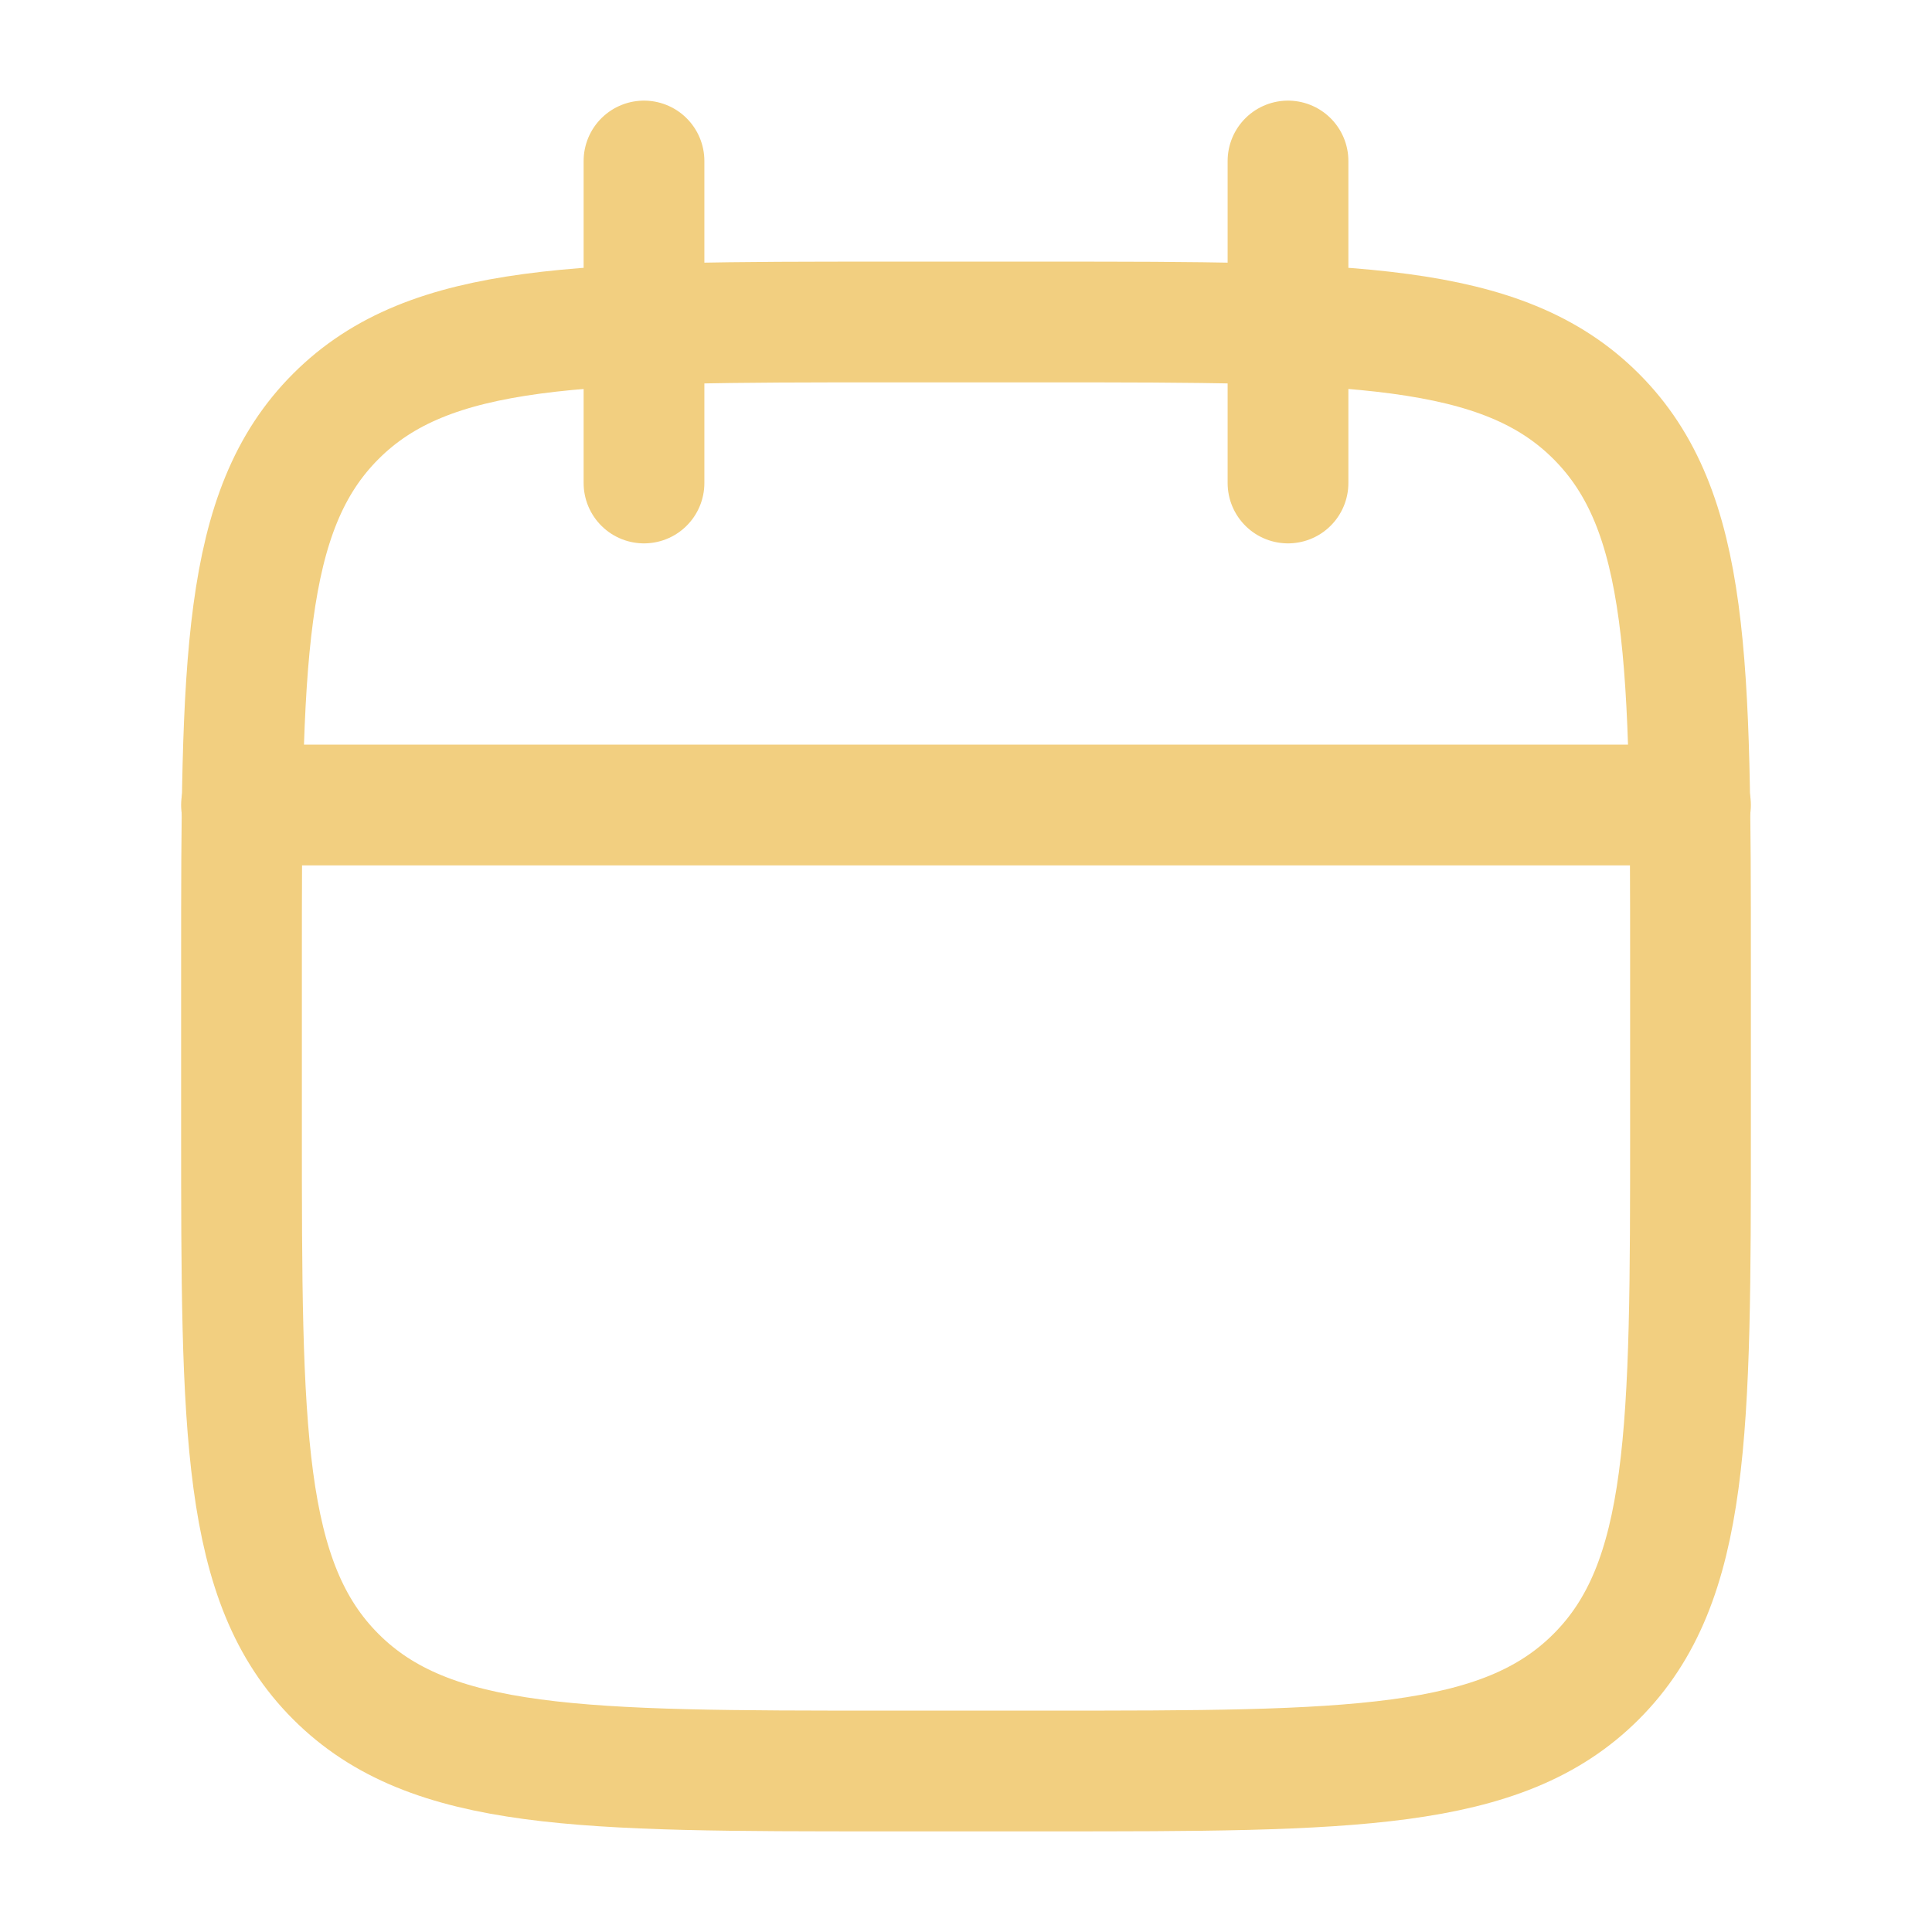
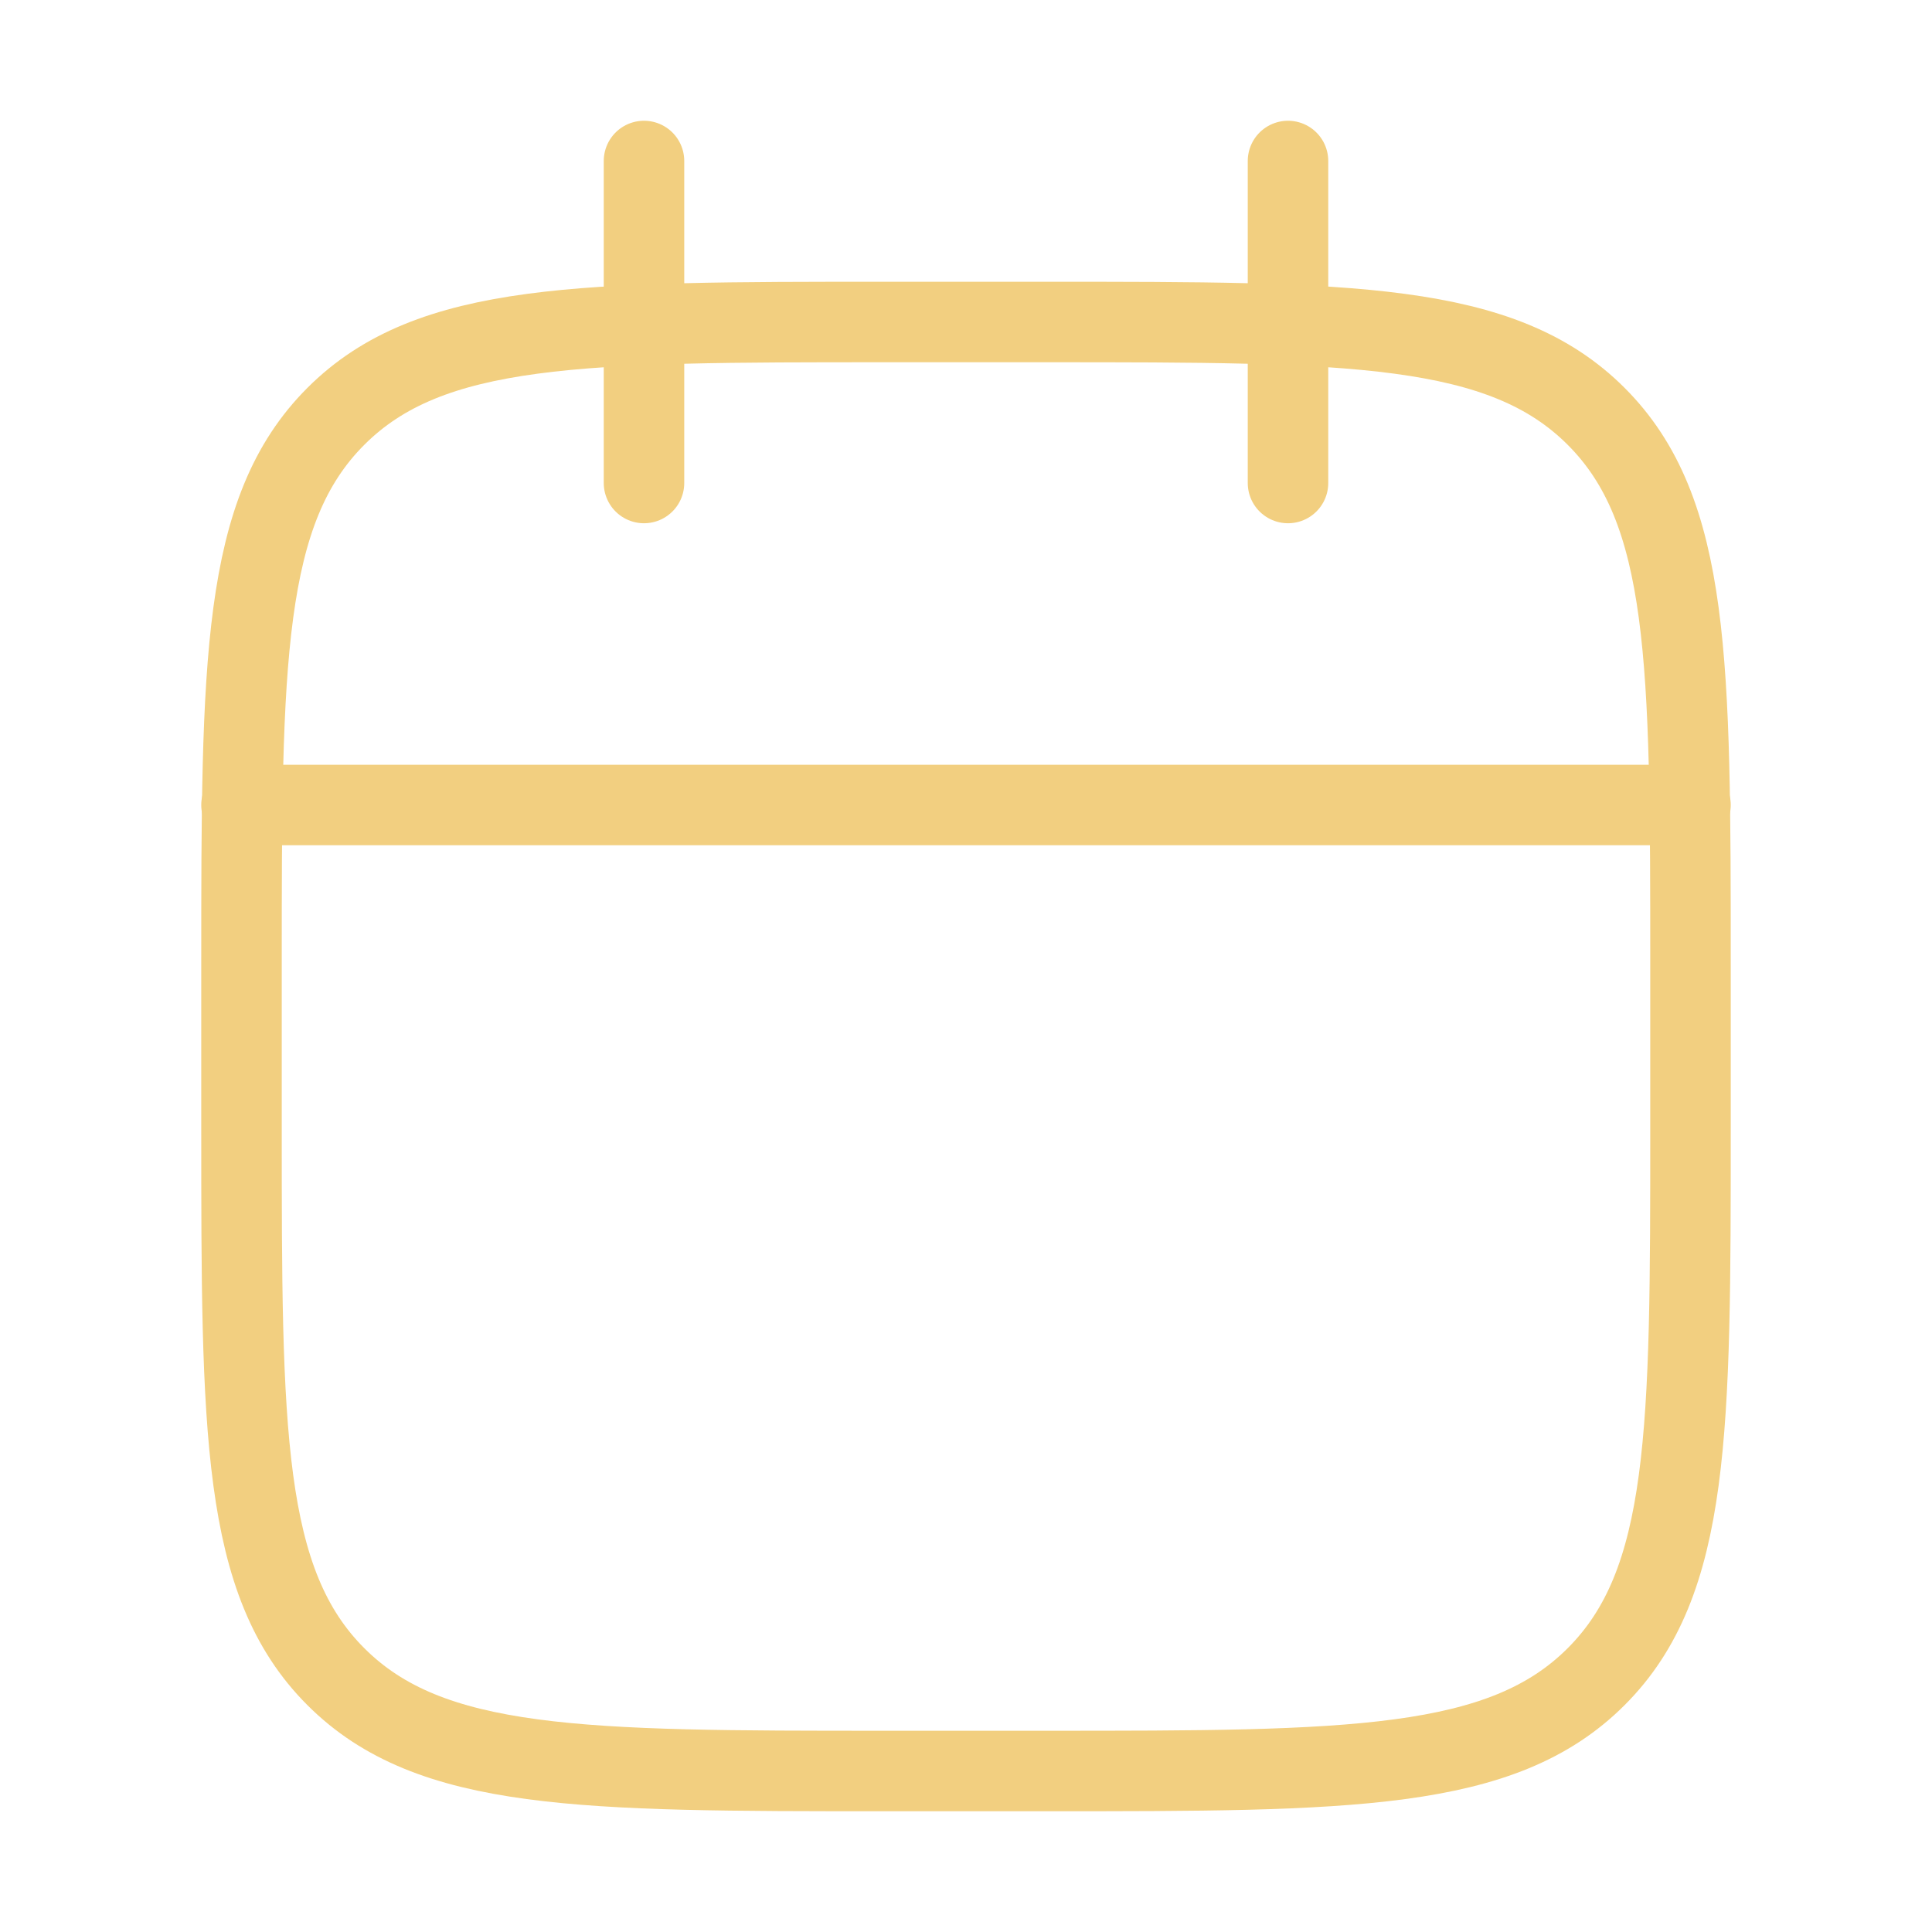
- <svg xmlns="http://www.w3.org/2000/svg" shape-rendering="geometricPrecision" viewBox="0 0 24 24" fill="none" stroke="#f2cf80" stroke-width="1.5" stroke-linecap="round" stroke-linejoin="round">
-   <path d="M16 2V6M8 2V6" stroke="#f2cf80" stroke-linecap="round" stroke-linejoin="round" stroke-width="1.5" />
-   <path d="M13 4H11C7.229 4 5.343 4 4.172 5.172C3 6.343 3 8.229 3 12V14C3 17.771 3 19.657 4.172 20.828C5.343 22 7.229 22 11 22H13C16.771 22 18.657 22 19.828 20.828C21 19.657 21 17.771 21 14V12C21 8.229 21 6.343 19.828 5.172C18.657 4 16.771 4 13 4Z" stroke="#f2cf80" stroke-linecap="round" stroke-linejoin="round" stroke-width="1.5" />
-   <path d="M3 10H21" stroke="#f2cf80" stroke-linecap="round" stroke-linejoin="round" stroke-width="1.5" />
+ <svg xmlns="http://www.w3.org/2000/svg" shape-rendering="geometricPrecision" viewBox="0 0 24 24" fill="none" stroke="#f2cf80" stroke-width="1.0" stroke-linecap="round" stroke-linejoin="round">
+   <path d="M16 2V6M8 2V6" stroke="#f2cf80" stroke-linecap="round" stroke-linejoin="round" stroke-width="1.0" />
+   <path d="M13 4H11C7.229 4 5.343 4 4.172 5.172C3 6.343 3 8.229 3 12V14C3 17.771 3 19.657 4.172 20.828C5.343 22 7.229 22 11 22H13C16.771 22 18.657 22 19.828 20.828C21 19.657 21 17.771 21 14V12C21 8.229 21 6.343 19.828 5.172C18.657 4 16.771 4 13 4Z" stroke="#f2cf80" stroke-linecap="round" stroke-linejoin="round" stroke-width="1.0" />
+   <path d="M3 10H21" stroke="#f2cf80" stroke-linecap="round" stroke-linejoin="round" stroke-width="1.0" />
</svg>
